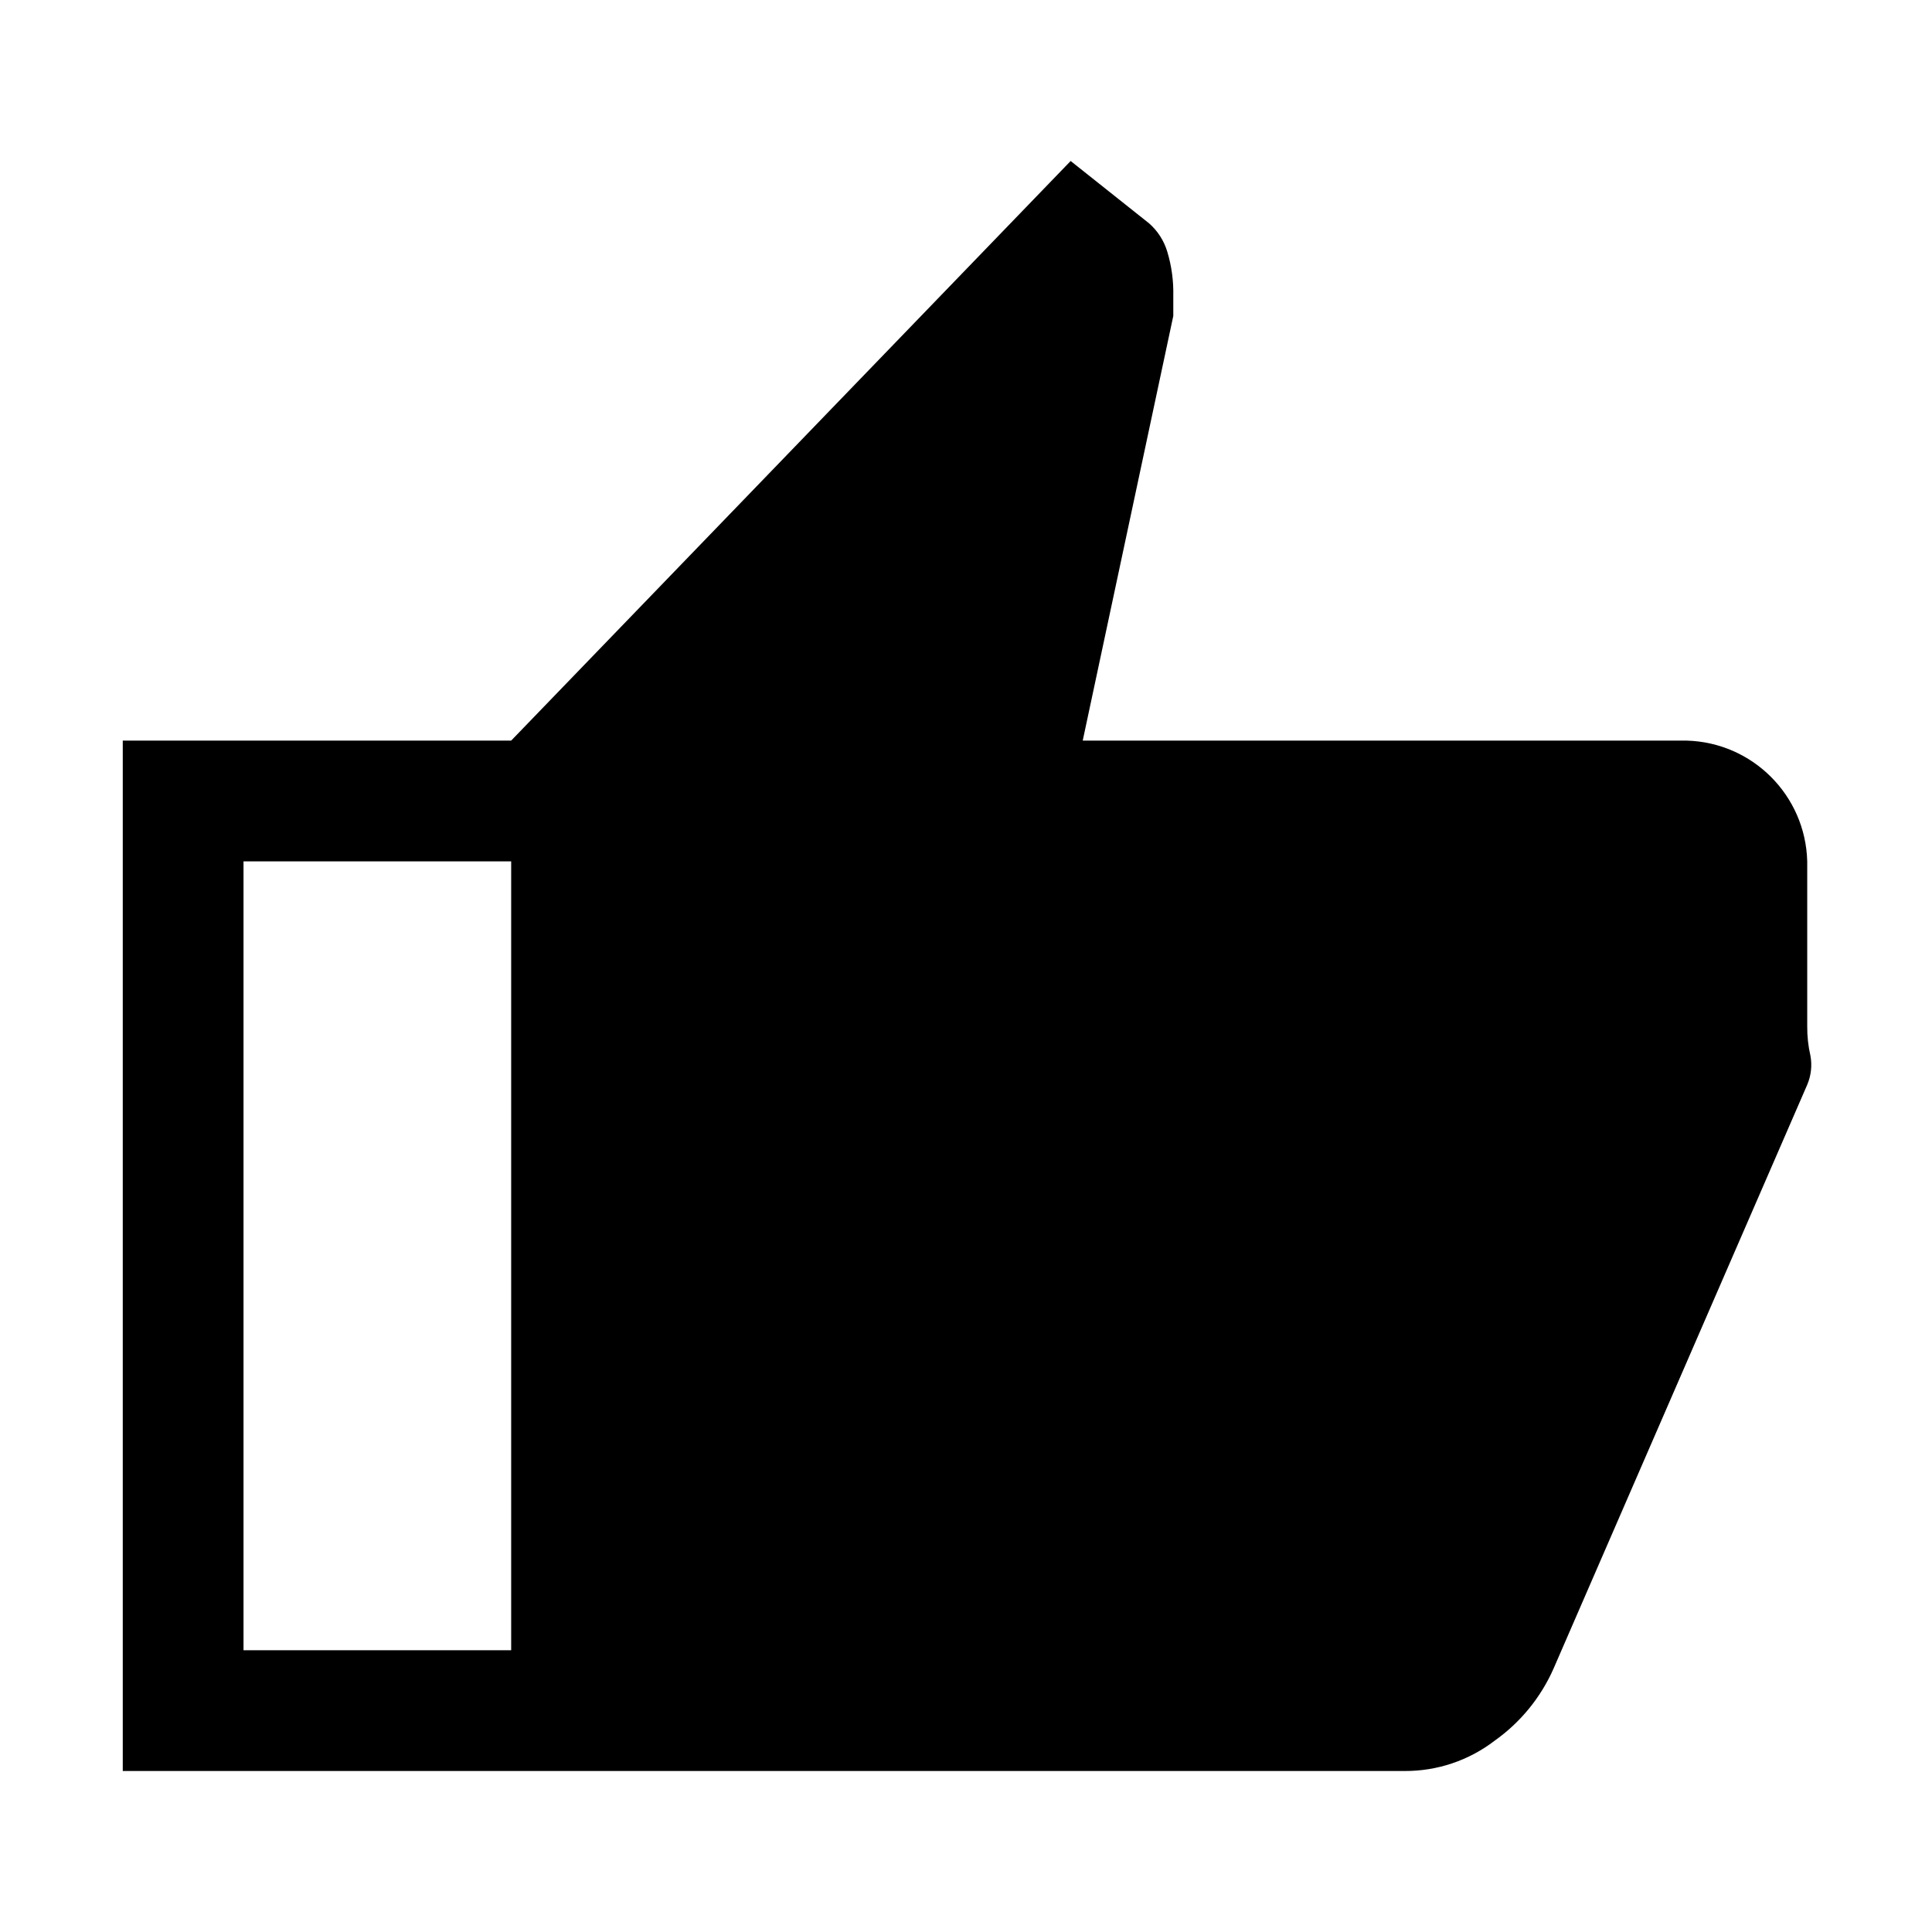
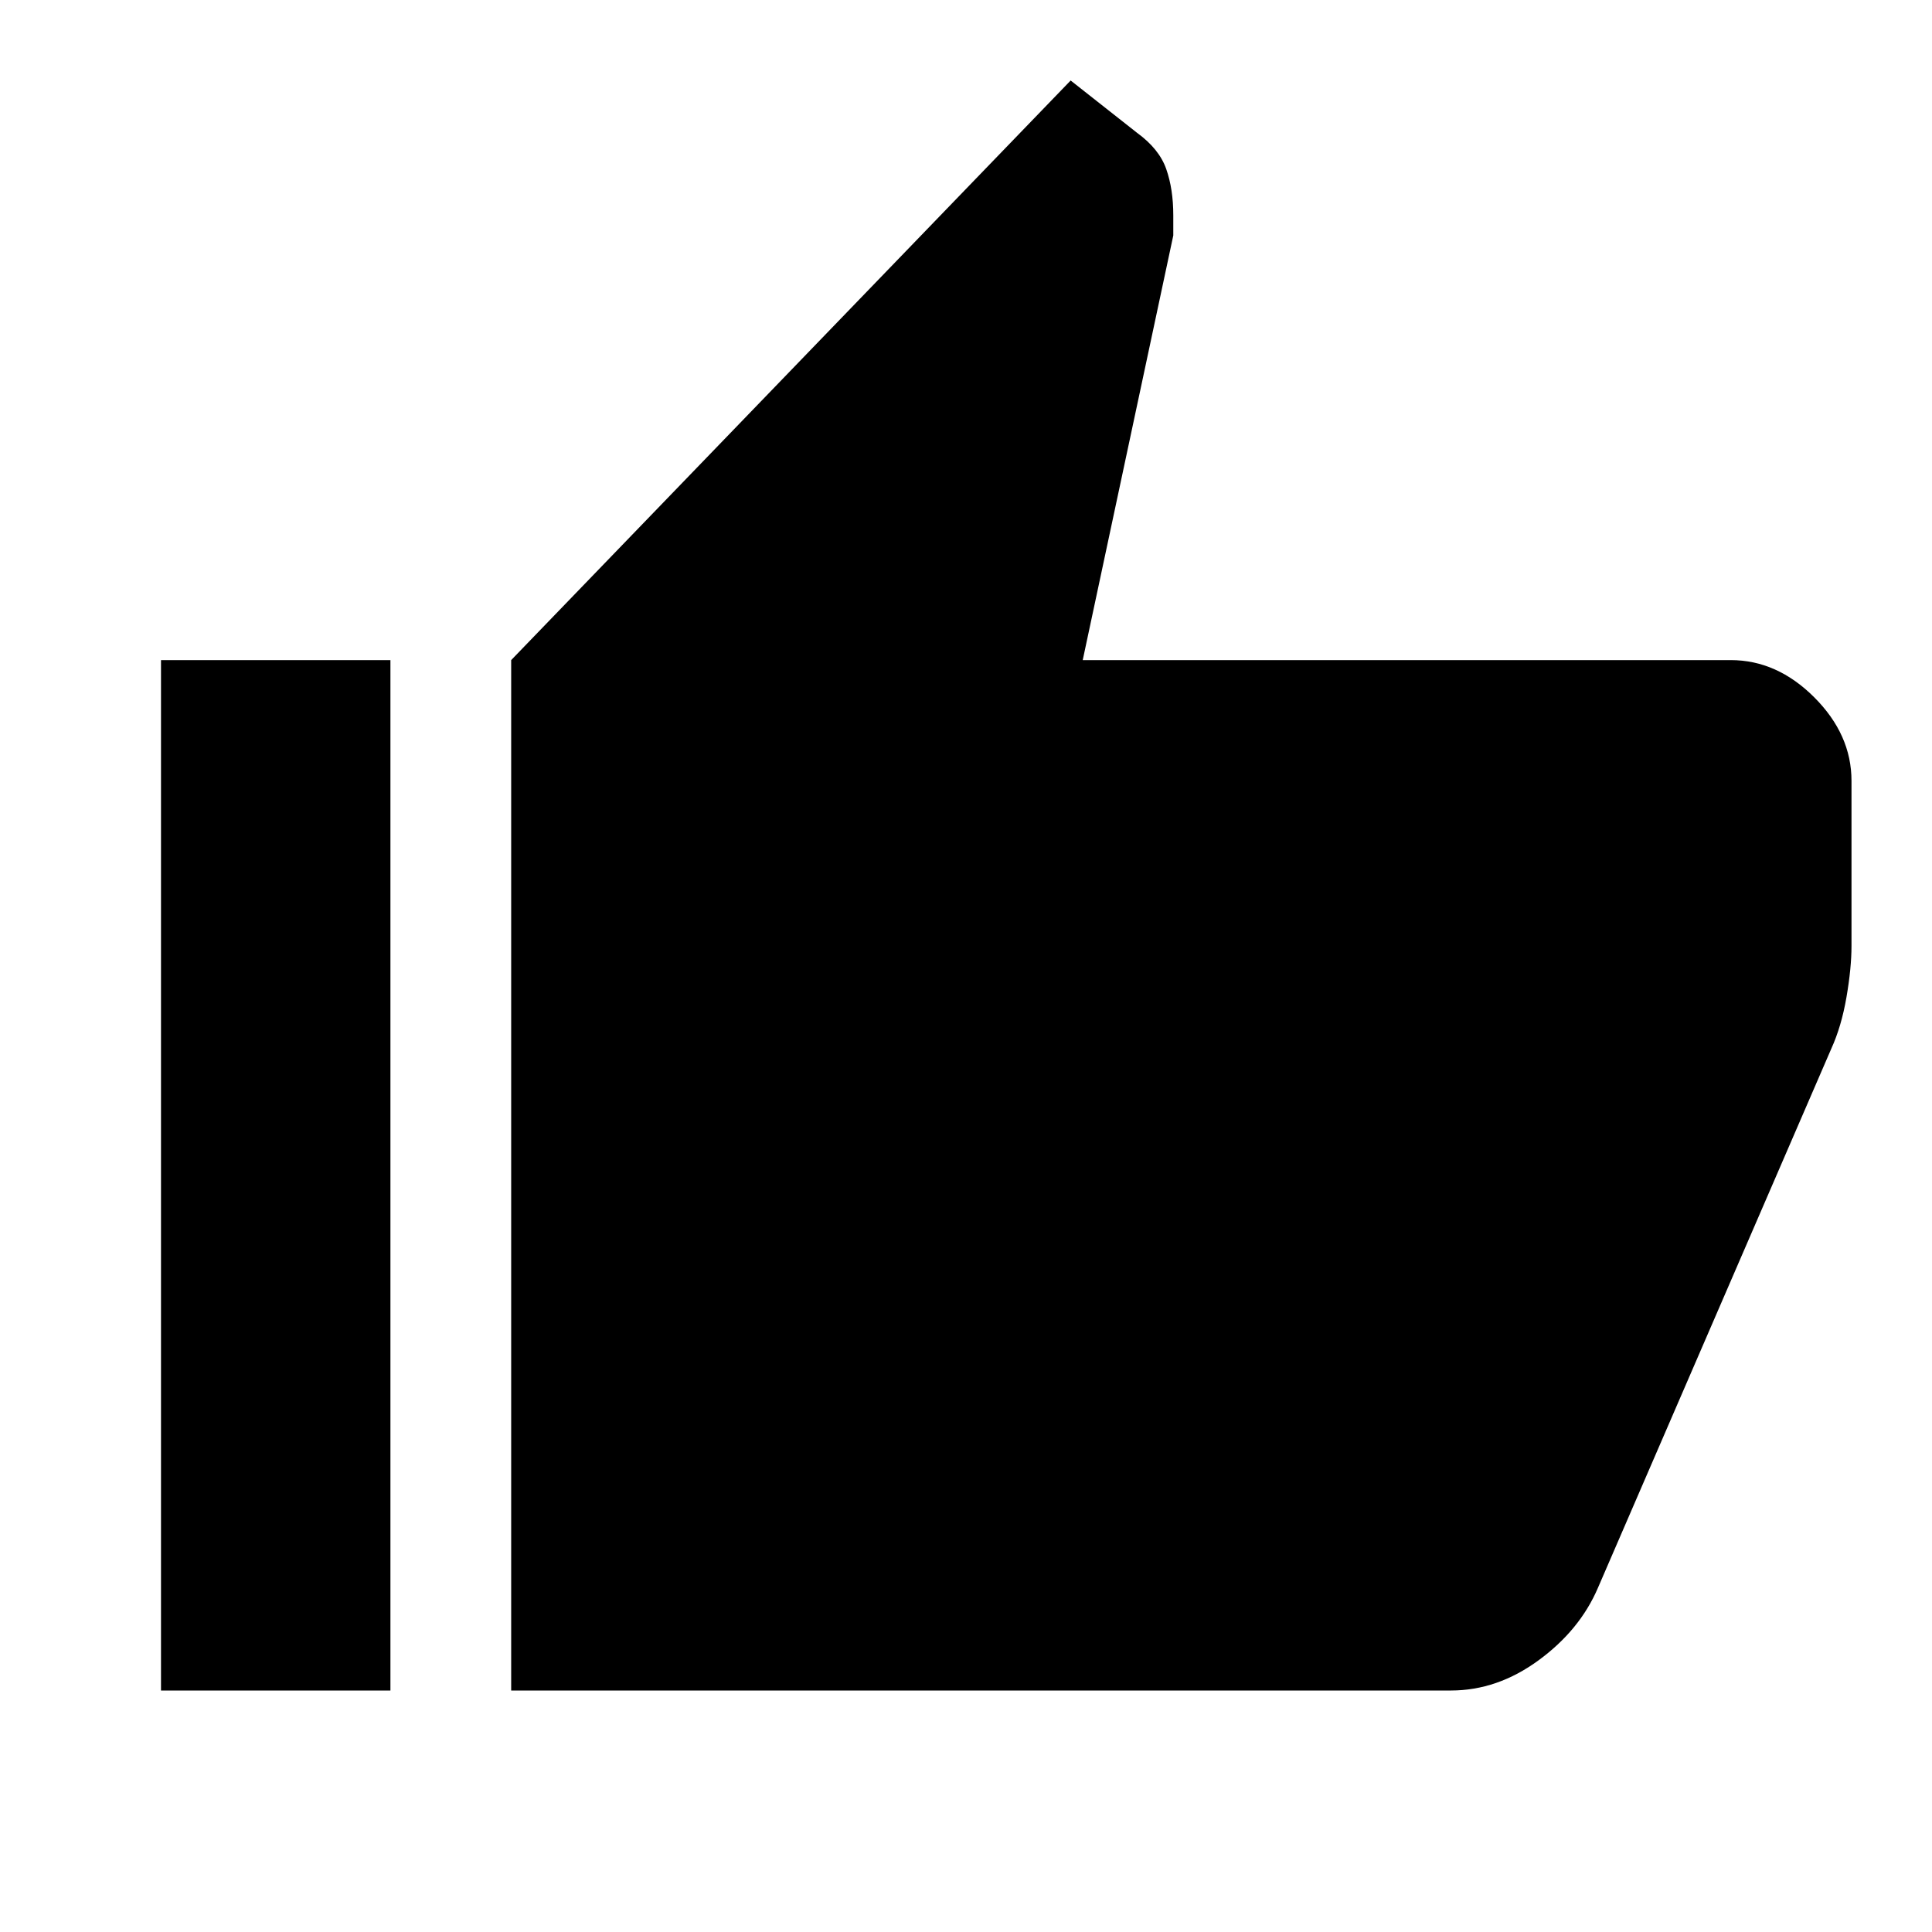
- <svg xmlns="http://www.w3.org/2000/svg" id="Layer_1" data-name="Layer 1" viewBox="0 0 48 48">
-   <path d="M34.9,44H12.7V18.4L26.6,4l1.95,1.55a1.52,1.52,0,0,1,.45.7,3.52,3.52,0,0,1,.15,1.1v.5L26.9,18.4h15a3.08,3.08,0,0,1,3,3v4.1a3.14,3.14,0,0,0,.08.73,1.26,1.26,0,0,1-.08.72l-6.3,14.5a4.35,4.35,0,0,1-1.47,1.8A3.64,3.64,0,0,1,34.9,44ZM15.7,41H35.55l6.3-14.95V21.4H23.2L25.85,9,15.7,19.65Zm0-21.35v0Zm-3-1.25v3H6.05V41H12.7v3H3.05V18.4Z" />
-   <polygon points="43.38 27.79 42.51 19.65 25.14 19.65 27.28 6.72 14.59 18.99 14.12 42.46 35.87 42.46 43.38 27.79" />
+ <svg xmlns="http://www.w3.org/2000/svg" height="48" viewBox="0 96 960 960" width="48">
+   <path d="M721 936H254V424l278-288 33 26q11 8 14.5 18t3.5 23v10l-45 211h322q23 0 41.5 18.5T920 484v82q0 11-2.5 25.5T910 617L794 885q-9 21-29.5 36T721 936ZM194 424v512H80V424h114Z" />
</svg>
